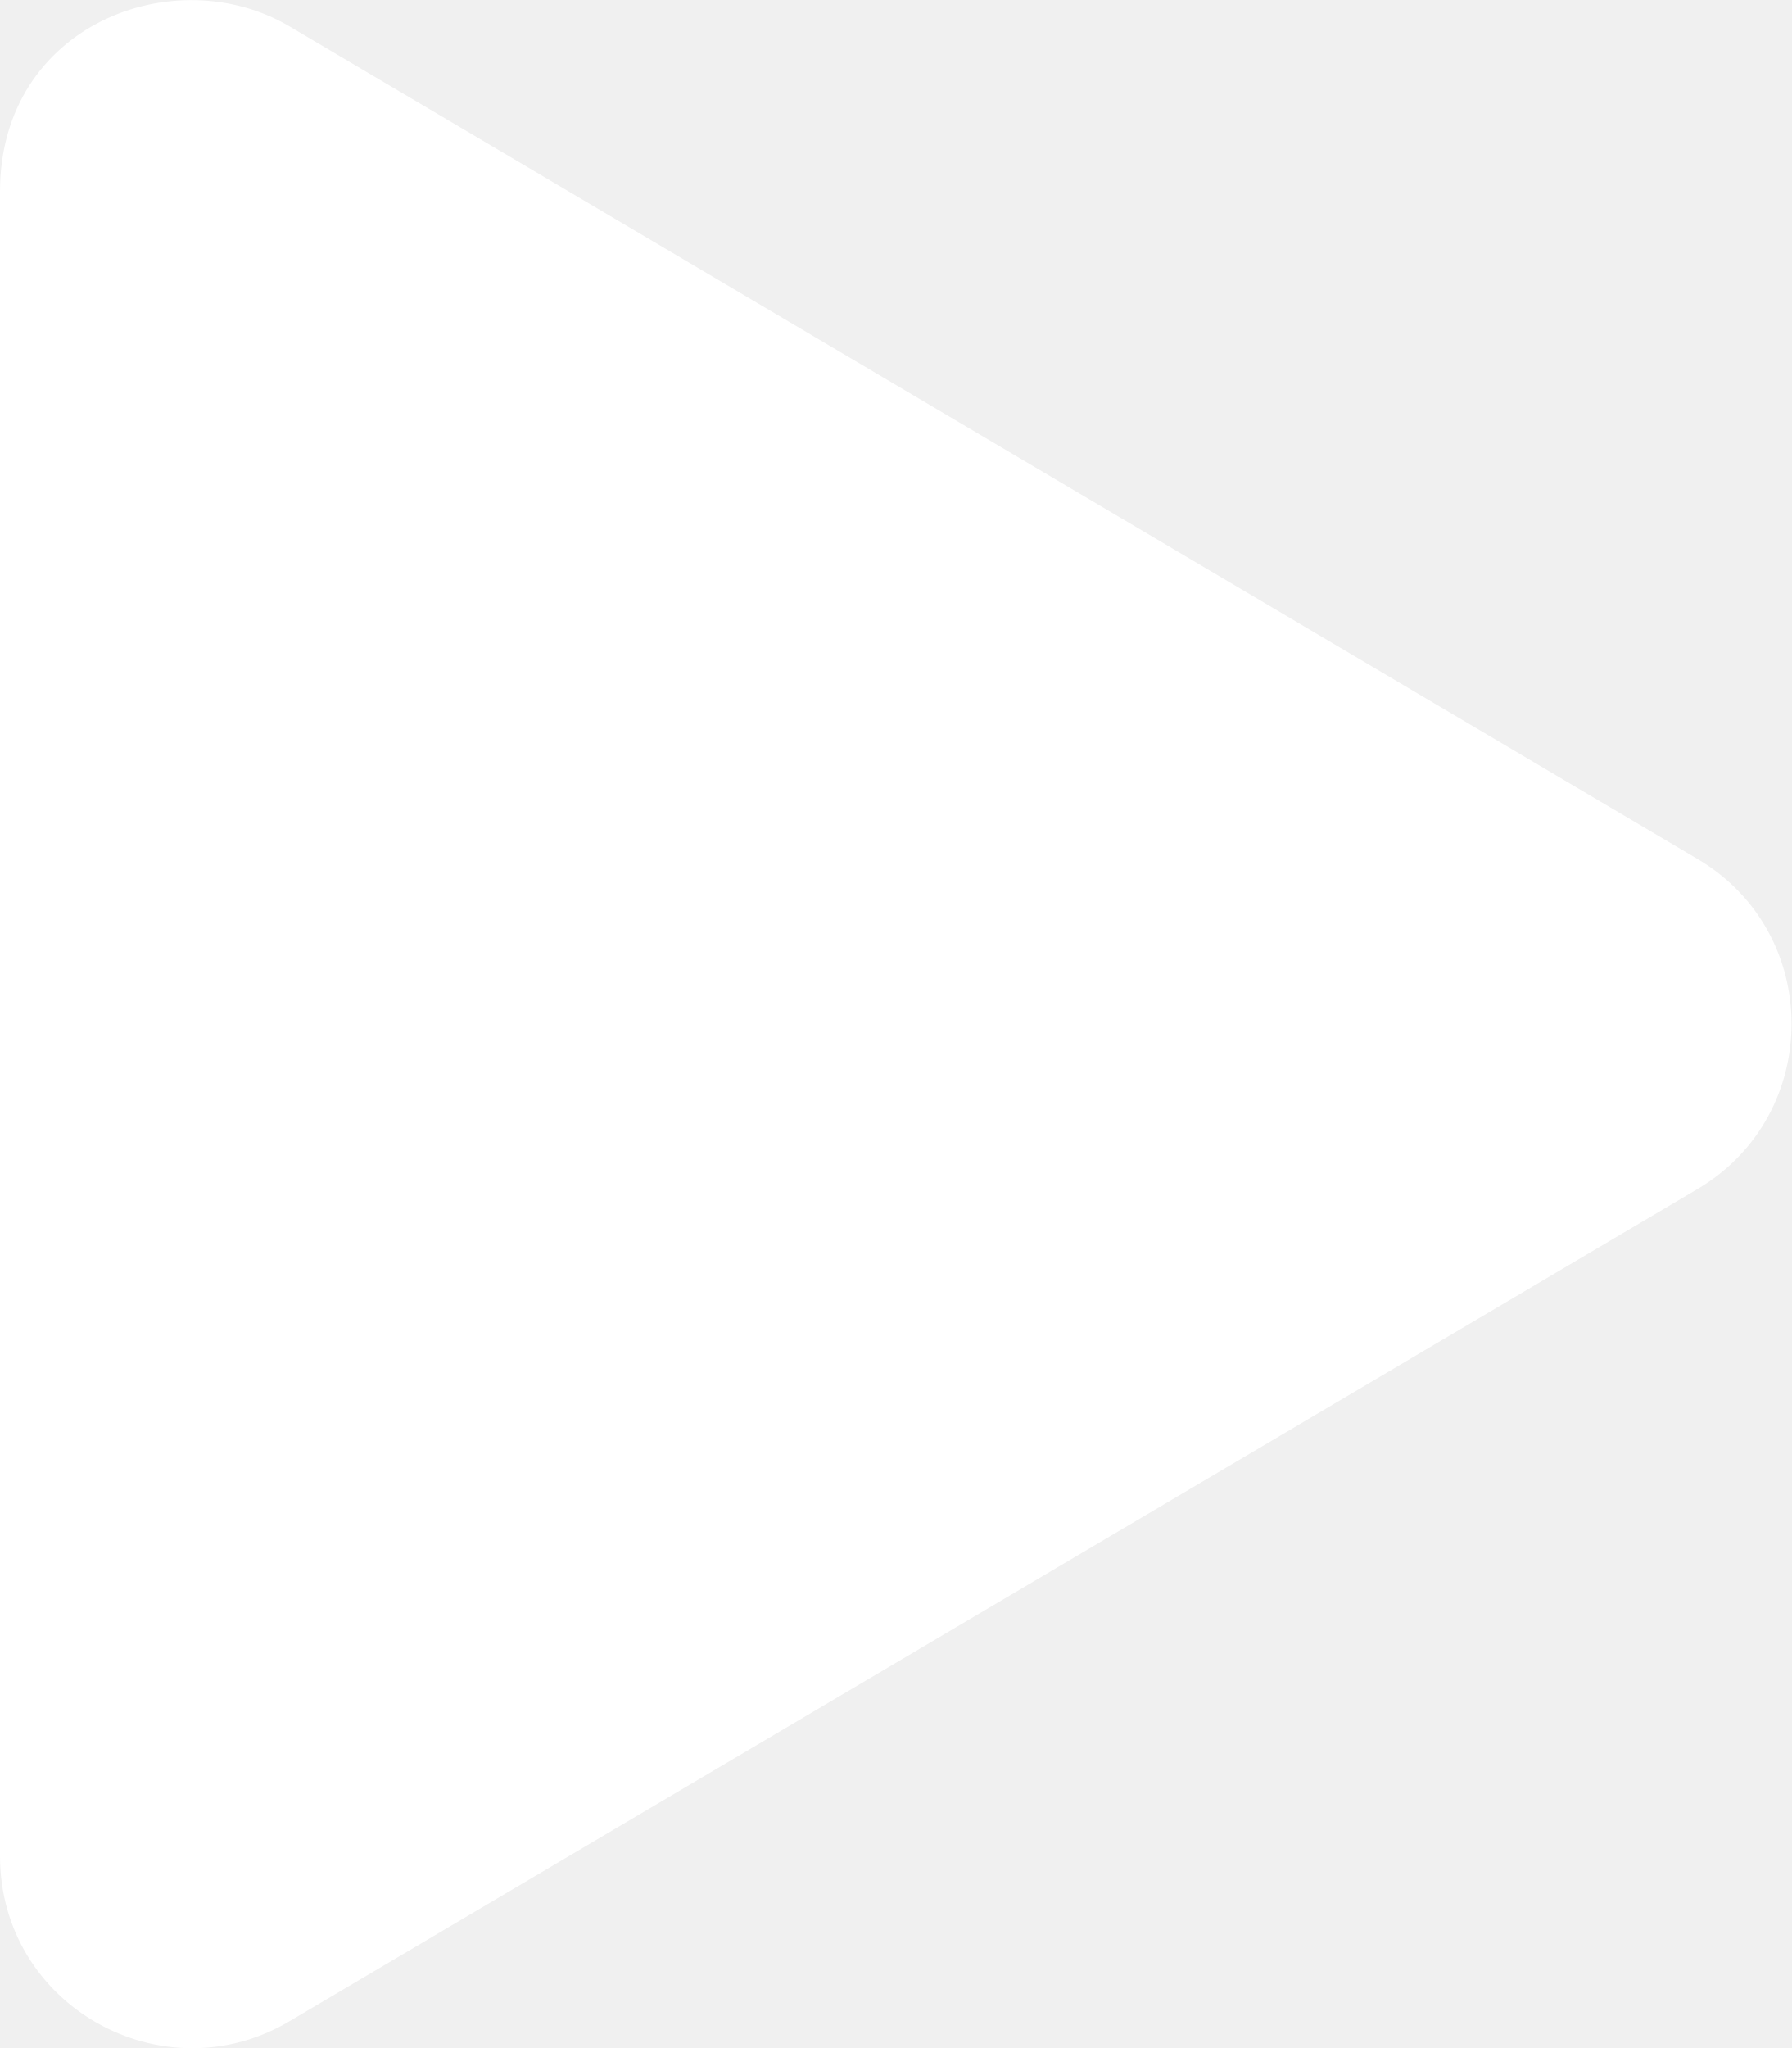
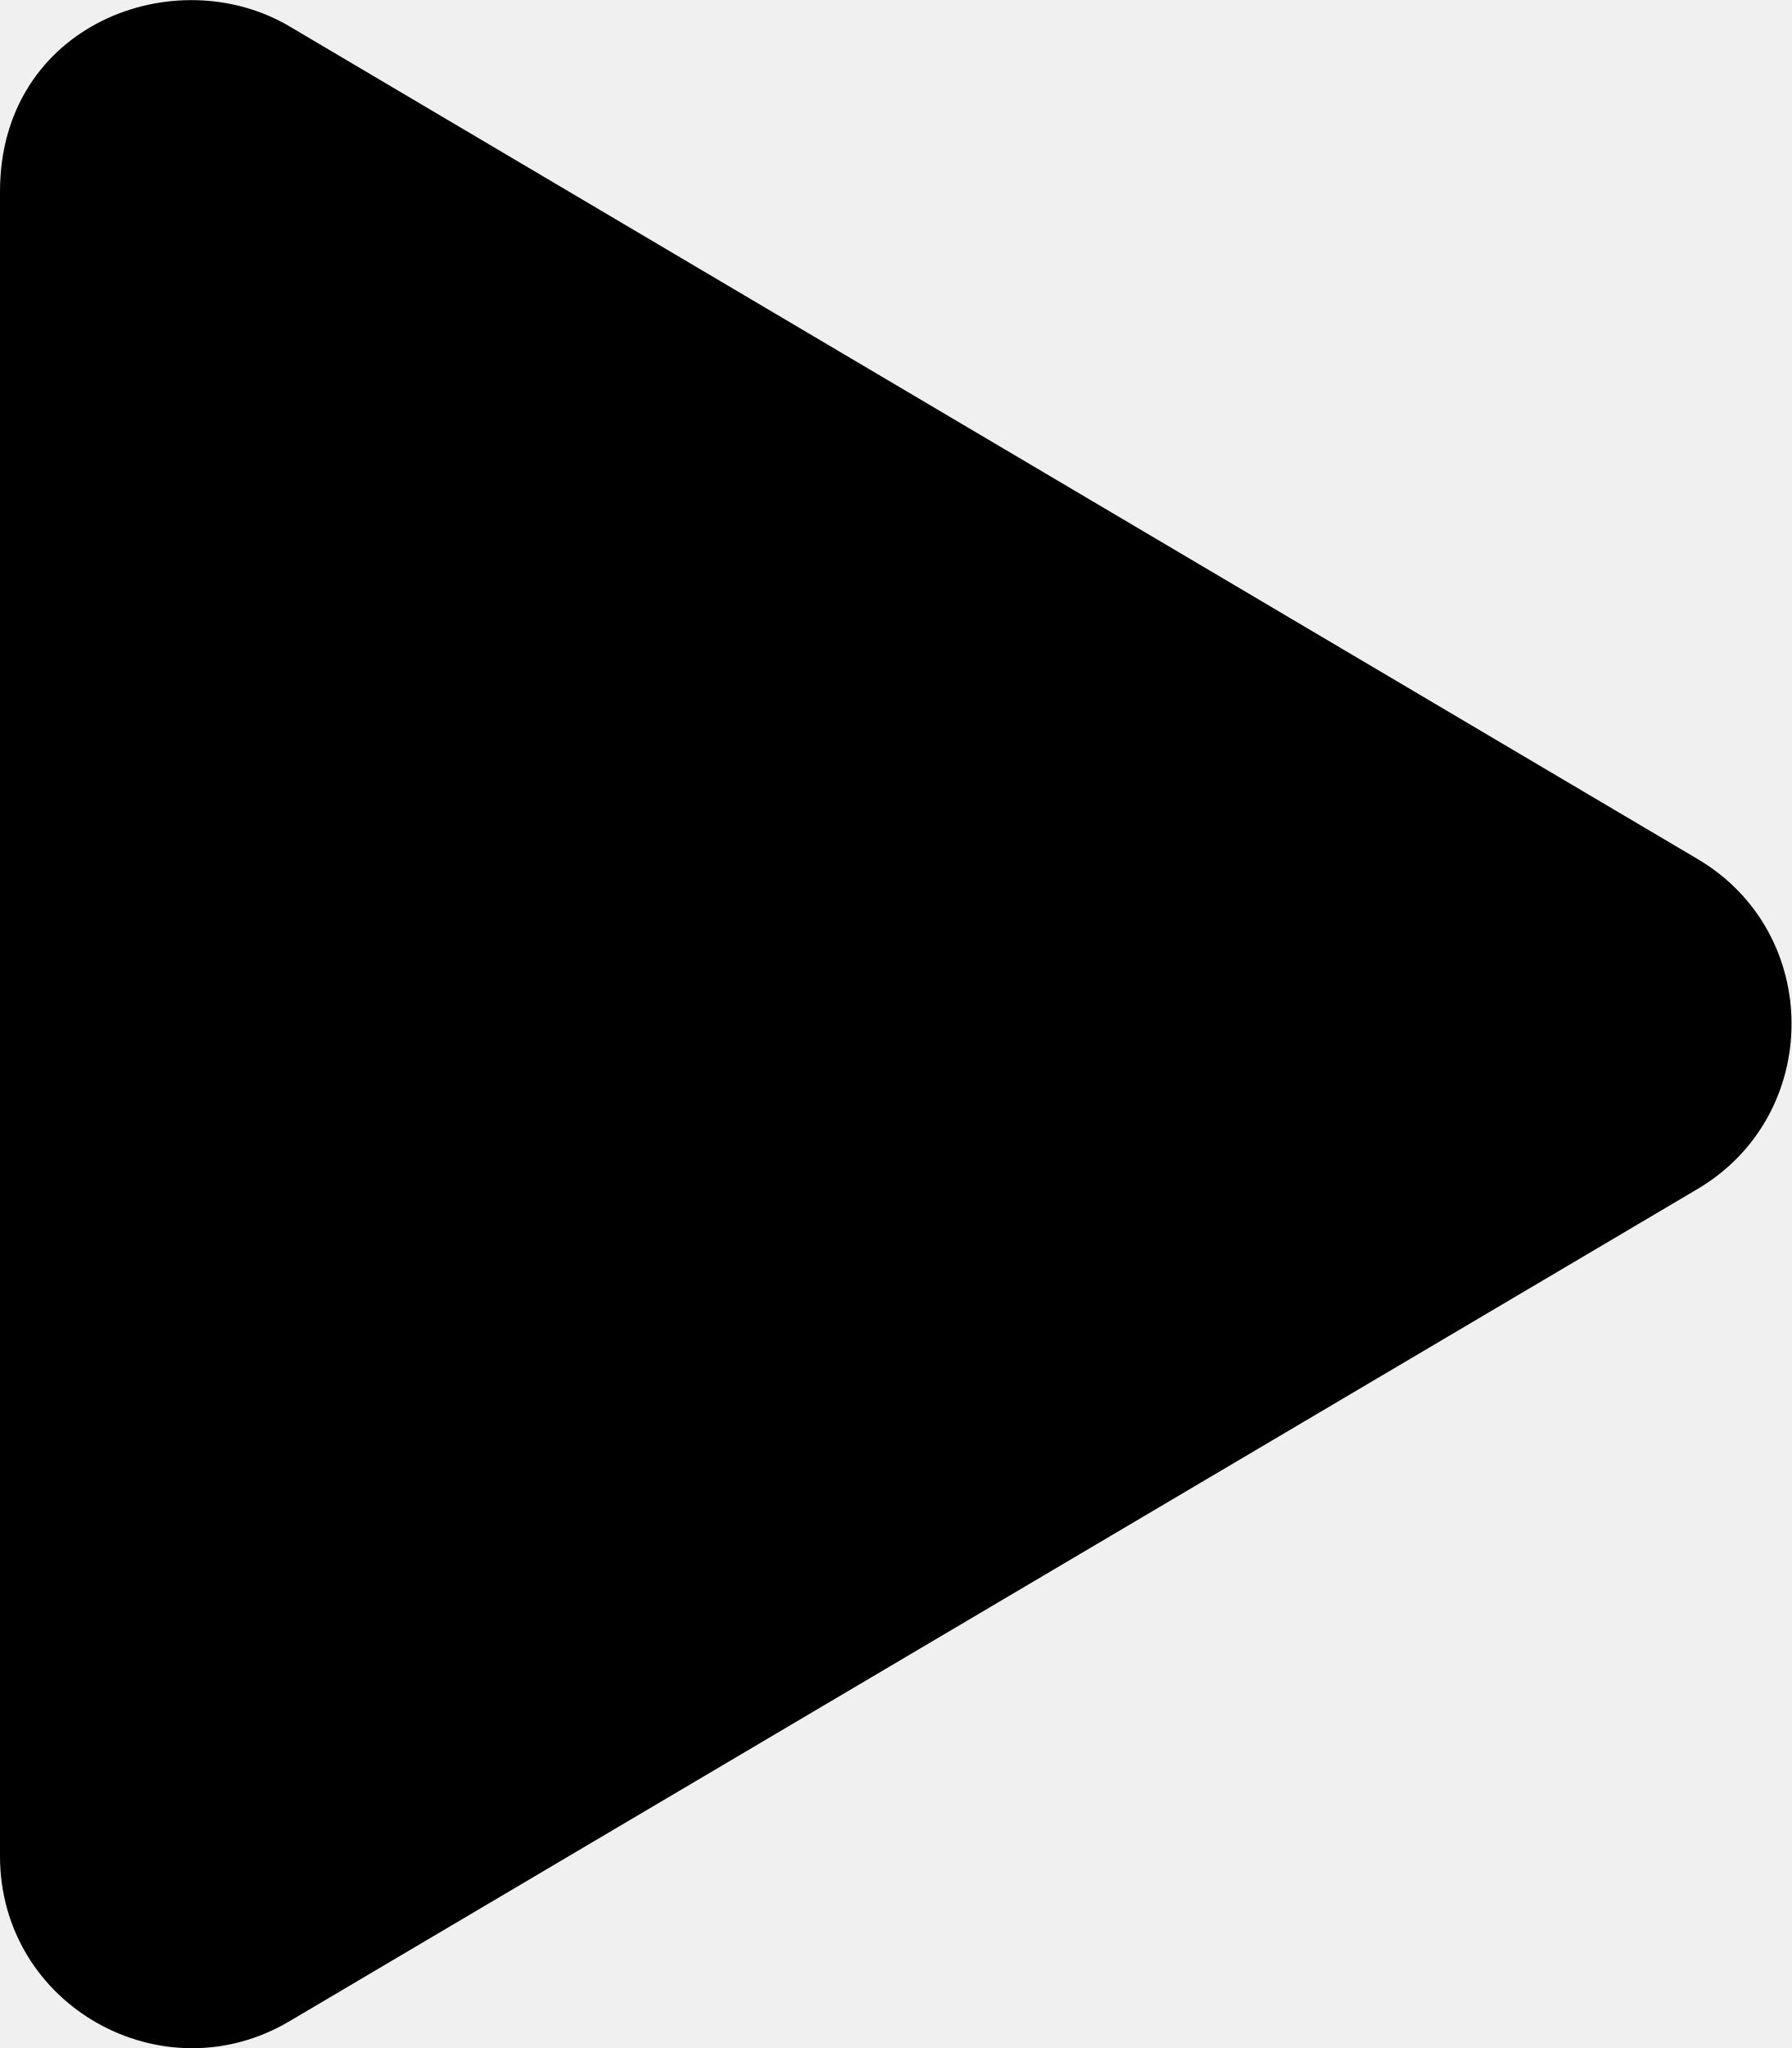
<svg xmlns="http://www.w3.org/2000/svg" aria-hidden="true" focusable="false" data-prefix="fas" data-icon="play" class="svg-inline--fa fa-play fa-w-14" role="img" viewBox="0 0 448 512">
-   <path fill="white" d="M424.4 214.7L72.4 6.6C43.8-10.3 0 6.1 0 47.9V464c0 37.5 40.7 60.1 72.4 41.3l352-208c31.4-18.5 31.5-64.1 0-82.6z" />
+   <path fill="black" d="M424.4 214.7L72.4 6.6C43.8-10.3 0 6.1 0 47.9V464c0 37.5 40.7 60.1 72.4 41.3l352-208c31.4-18.5 31.5-64.1 0-82.6z" />
</svg>
